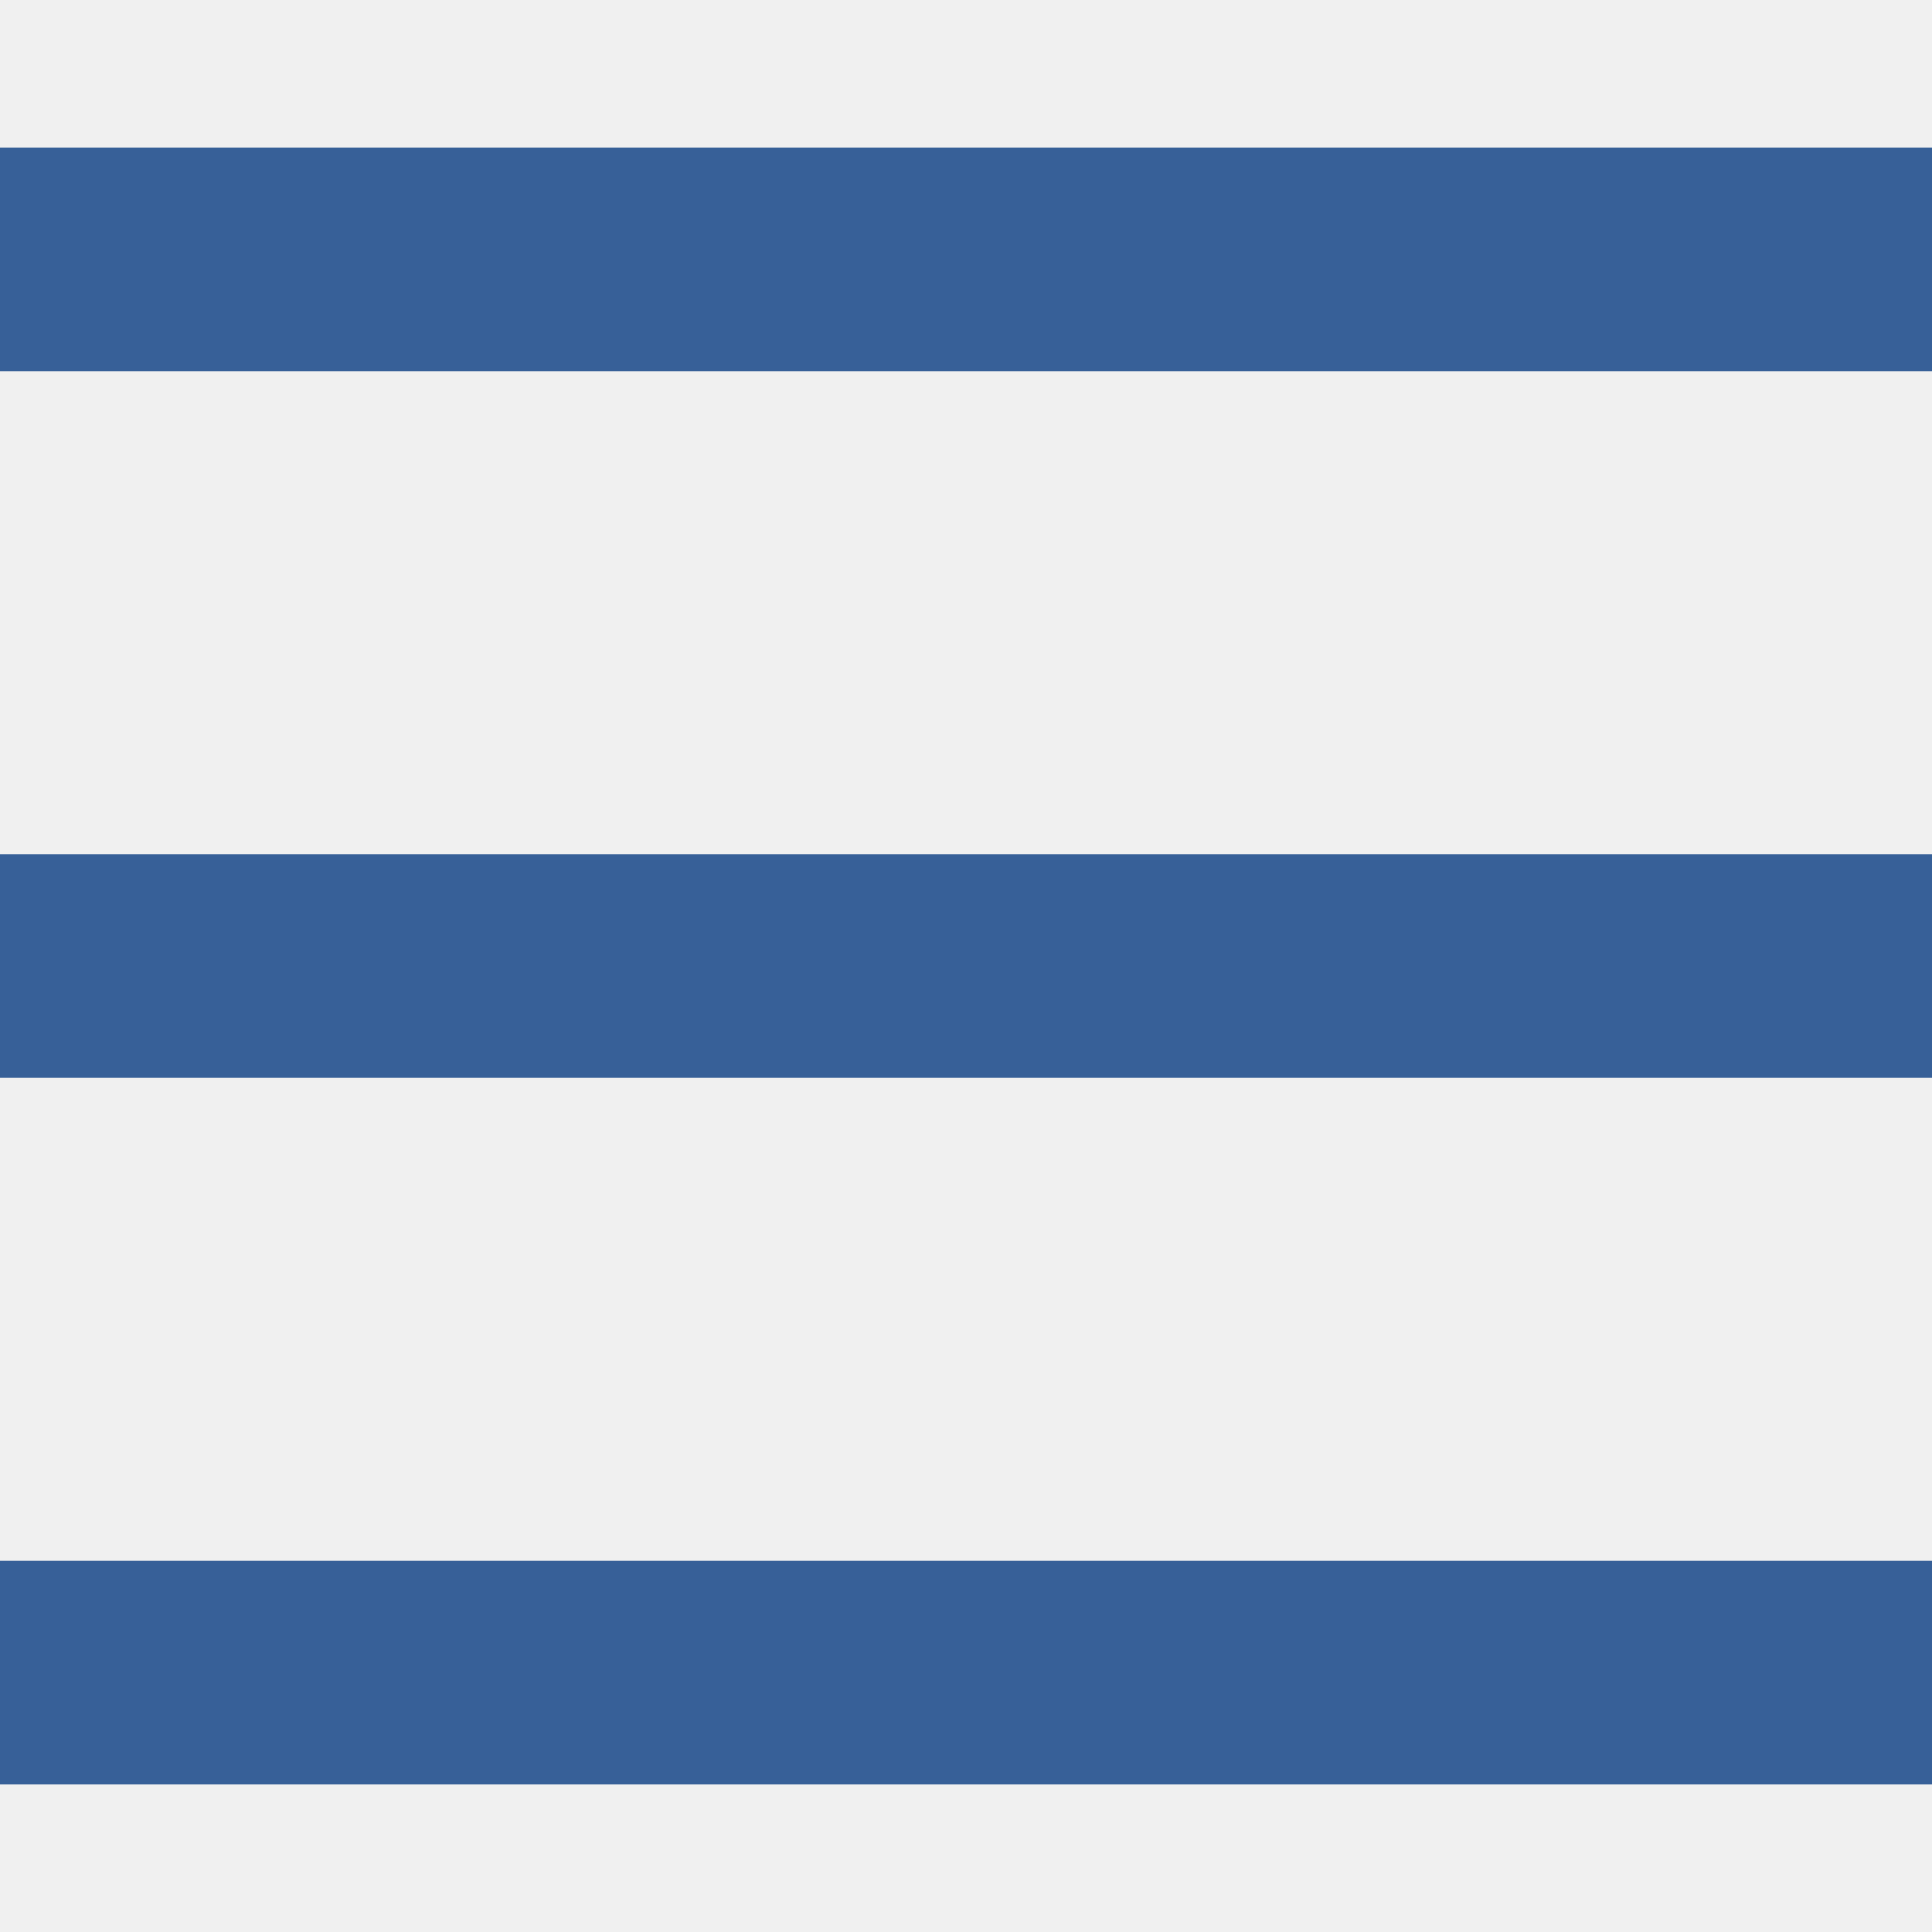
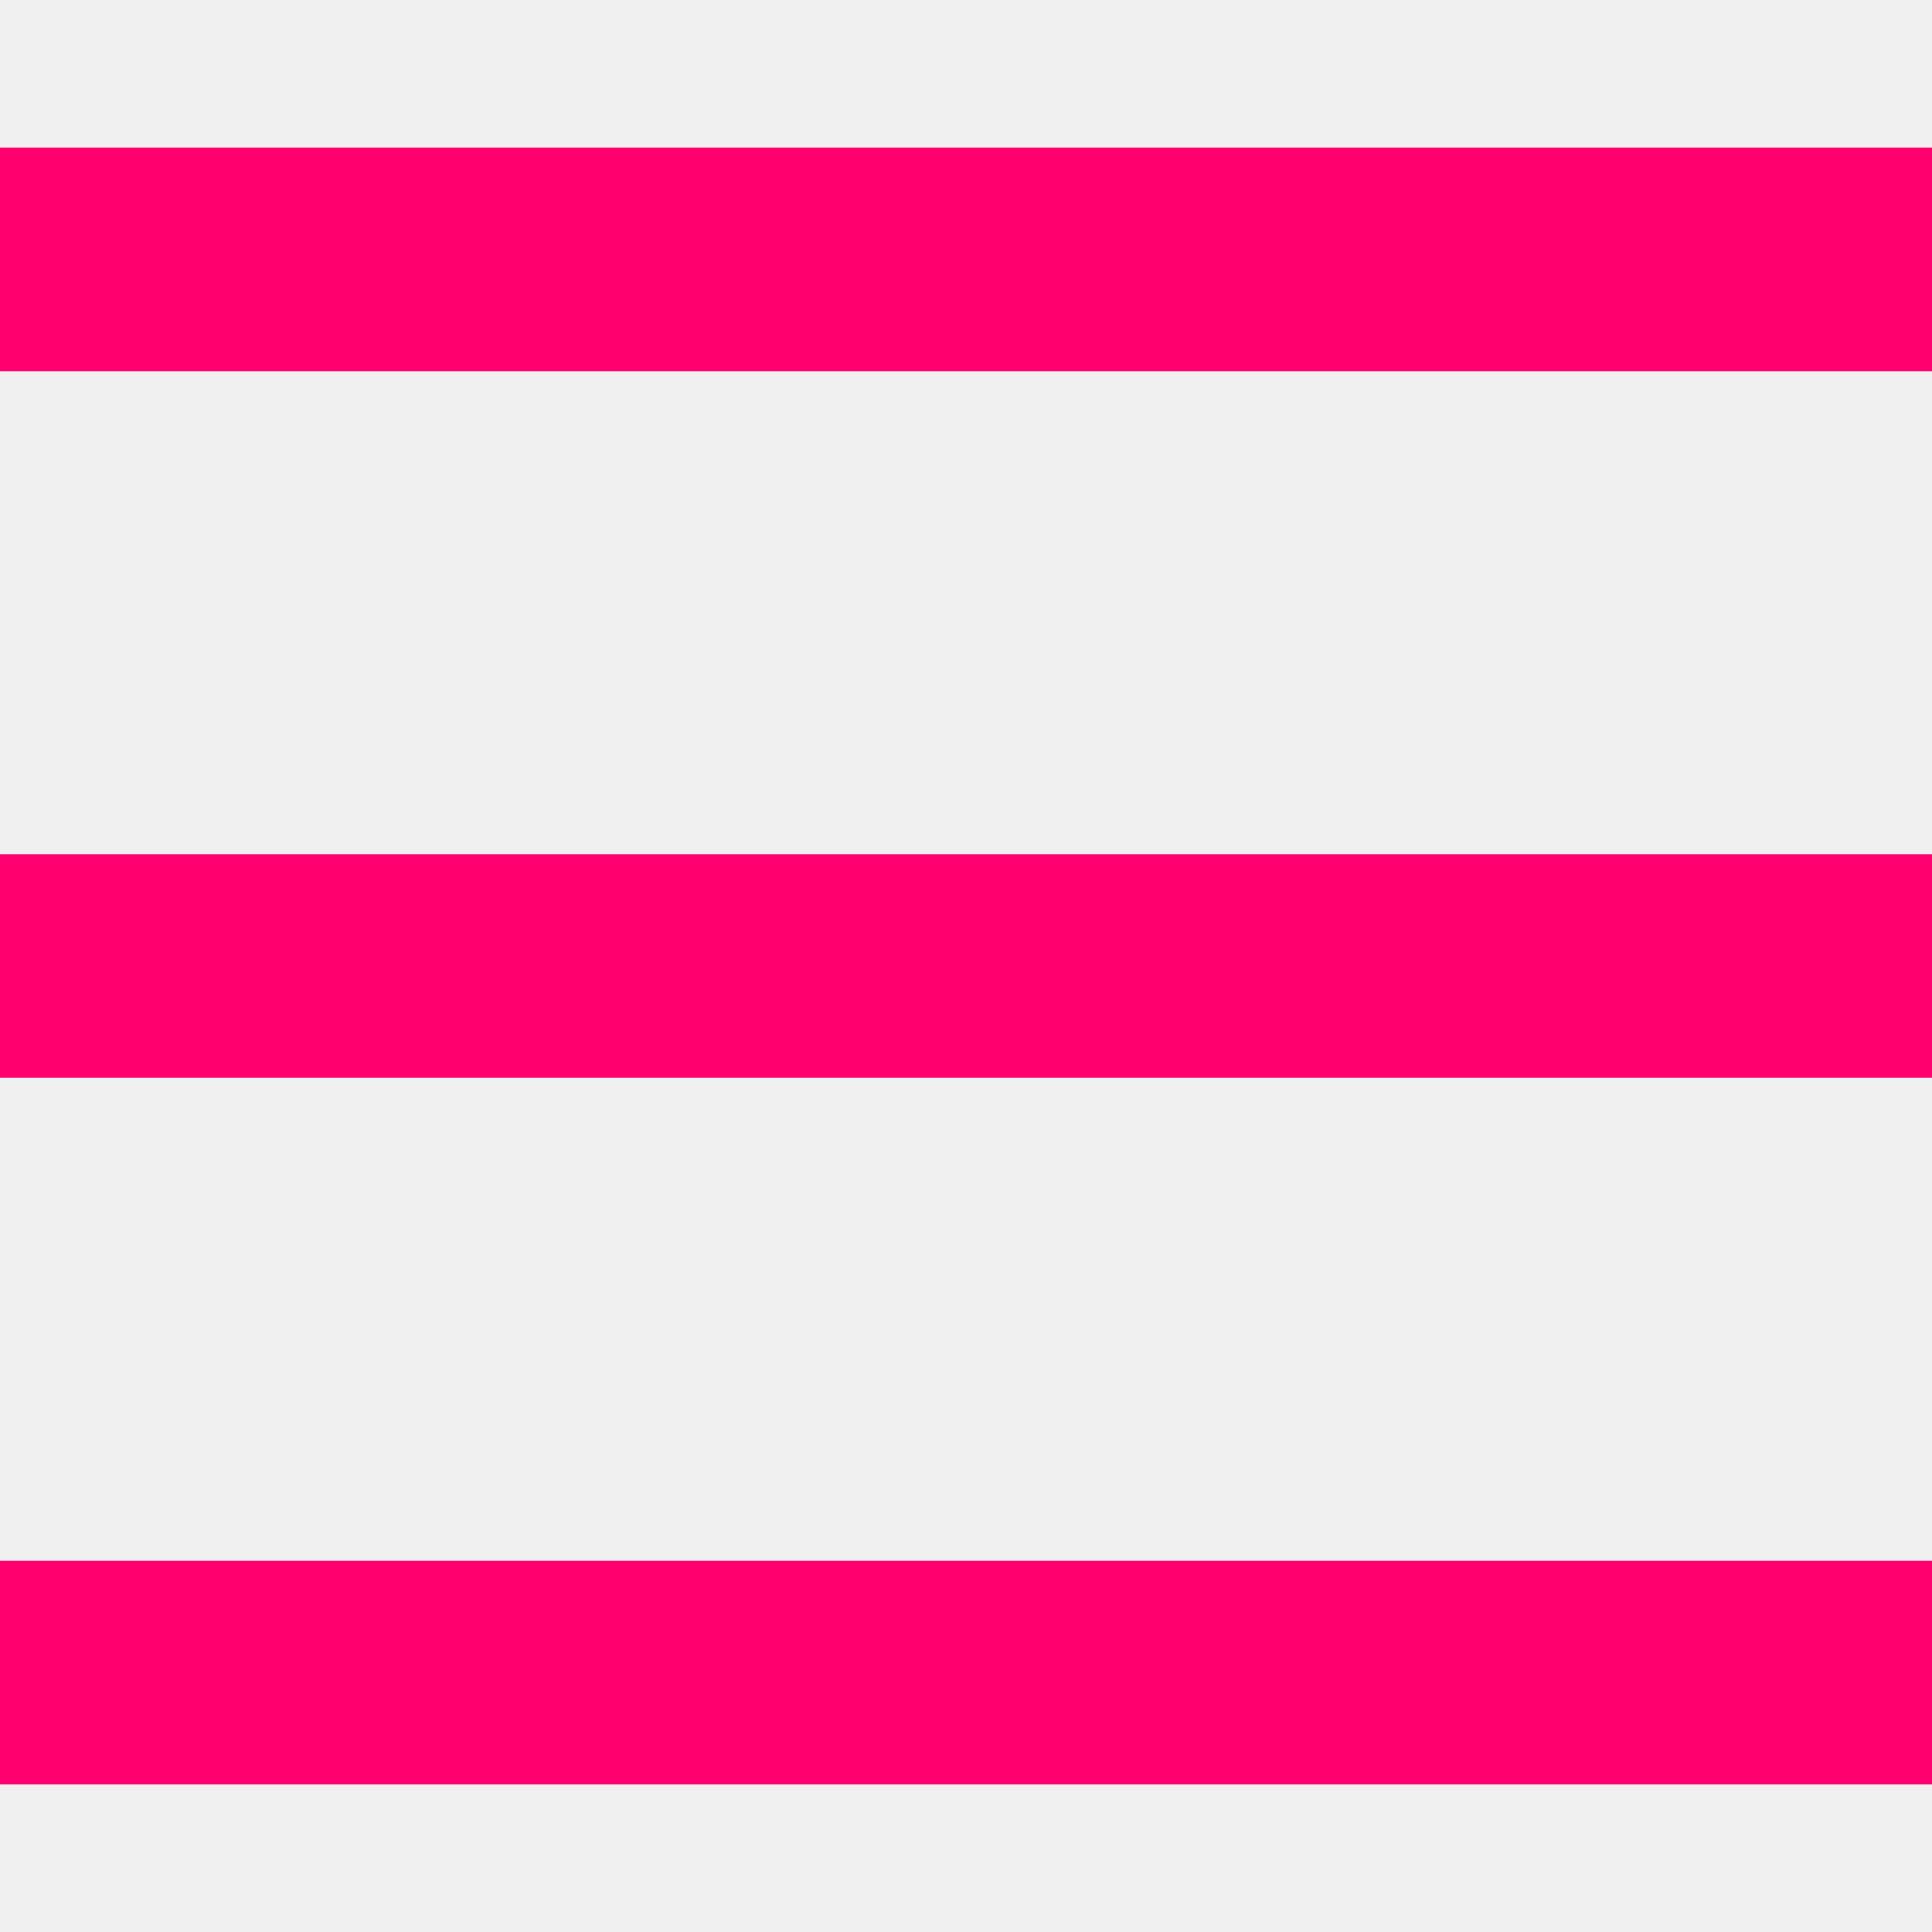
- <svg xmlns="http://www.w3.org/2000/svg" width="43.2" height="43.2" viewBox="0 0 43.2 43.2">
-   <path fill="#fff" stroke="#376098" stroke-width="5" stroke-miterlimit="10" d="M0 5.8h43.2M0 37.4h43.2M0 21.6h43.2" />
+ <svg xmlns="http://www.w3.org/2000/svg" id="Layer_1" viewBox="0 0 43.2 43.2">
+   <style>.st0{fill:#fff;stroke:#ff006e;stroke-width:5;stroke-miterlimit:10}</style>
+   <path class="st0" d="M0 5.8h43.2M0 37.4h43.2M0 21.6h43.2" />
</svg>
